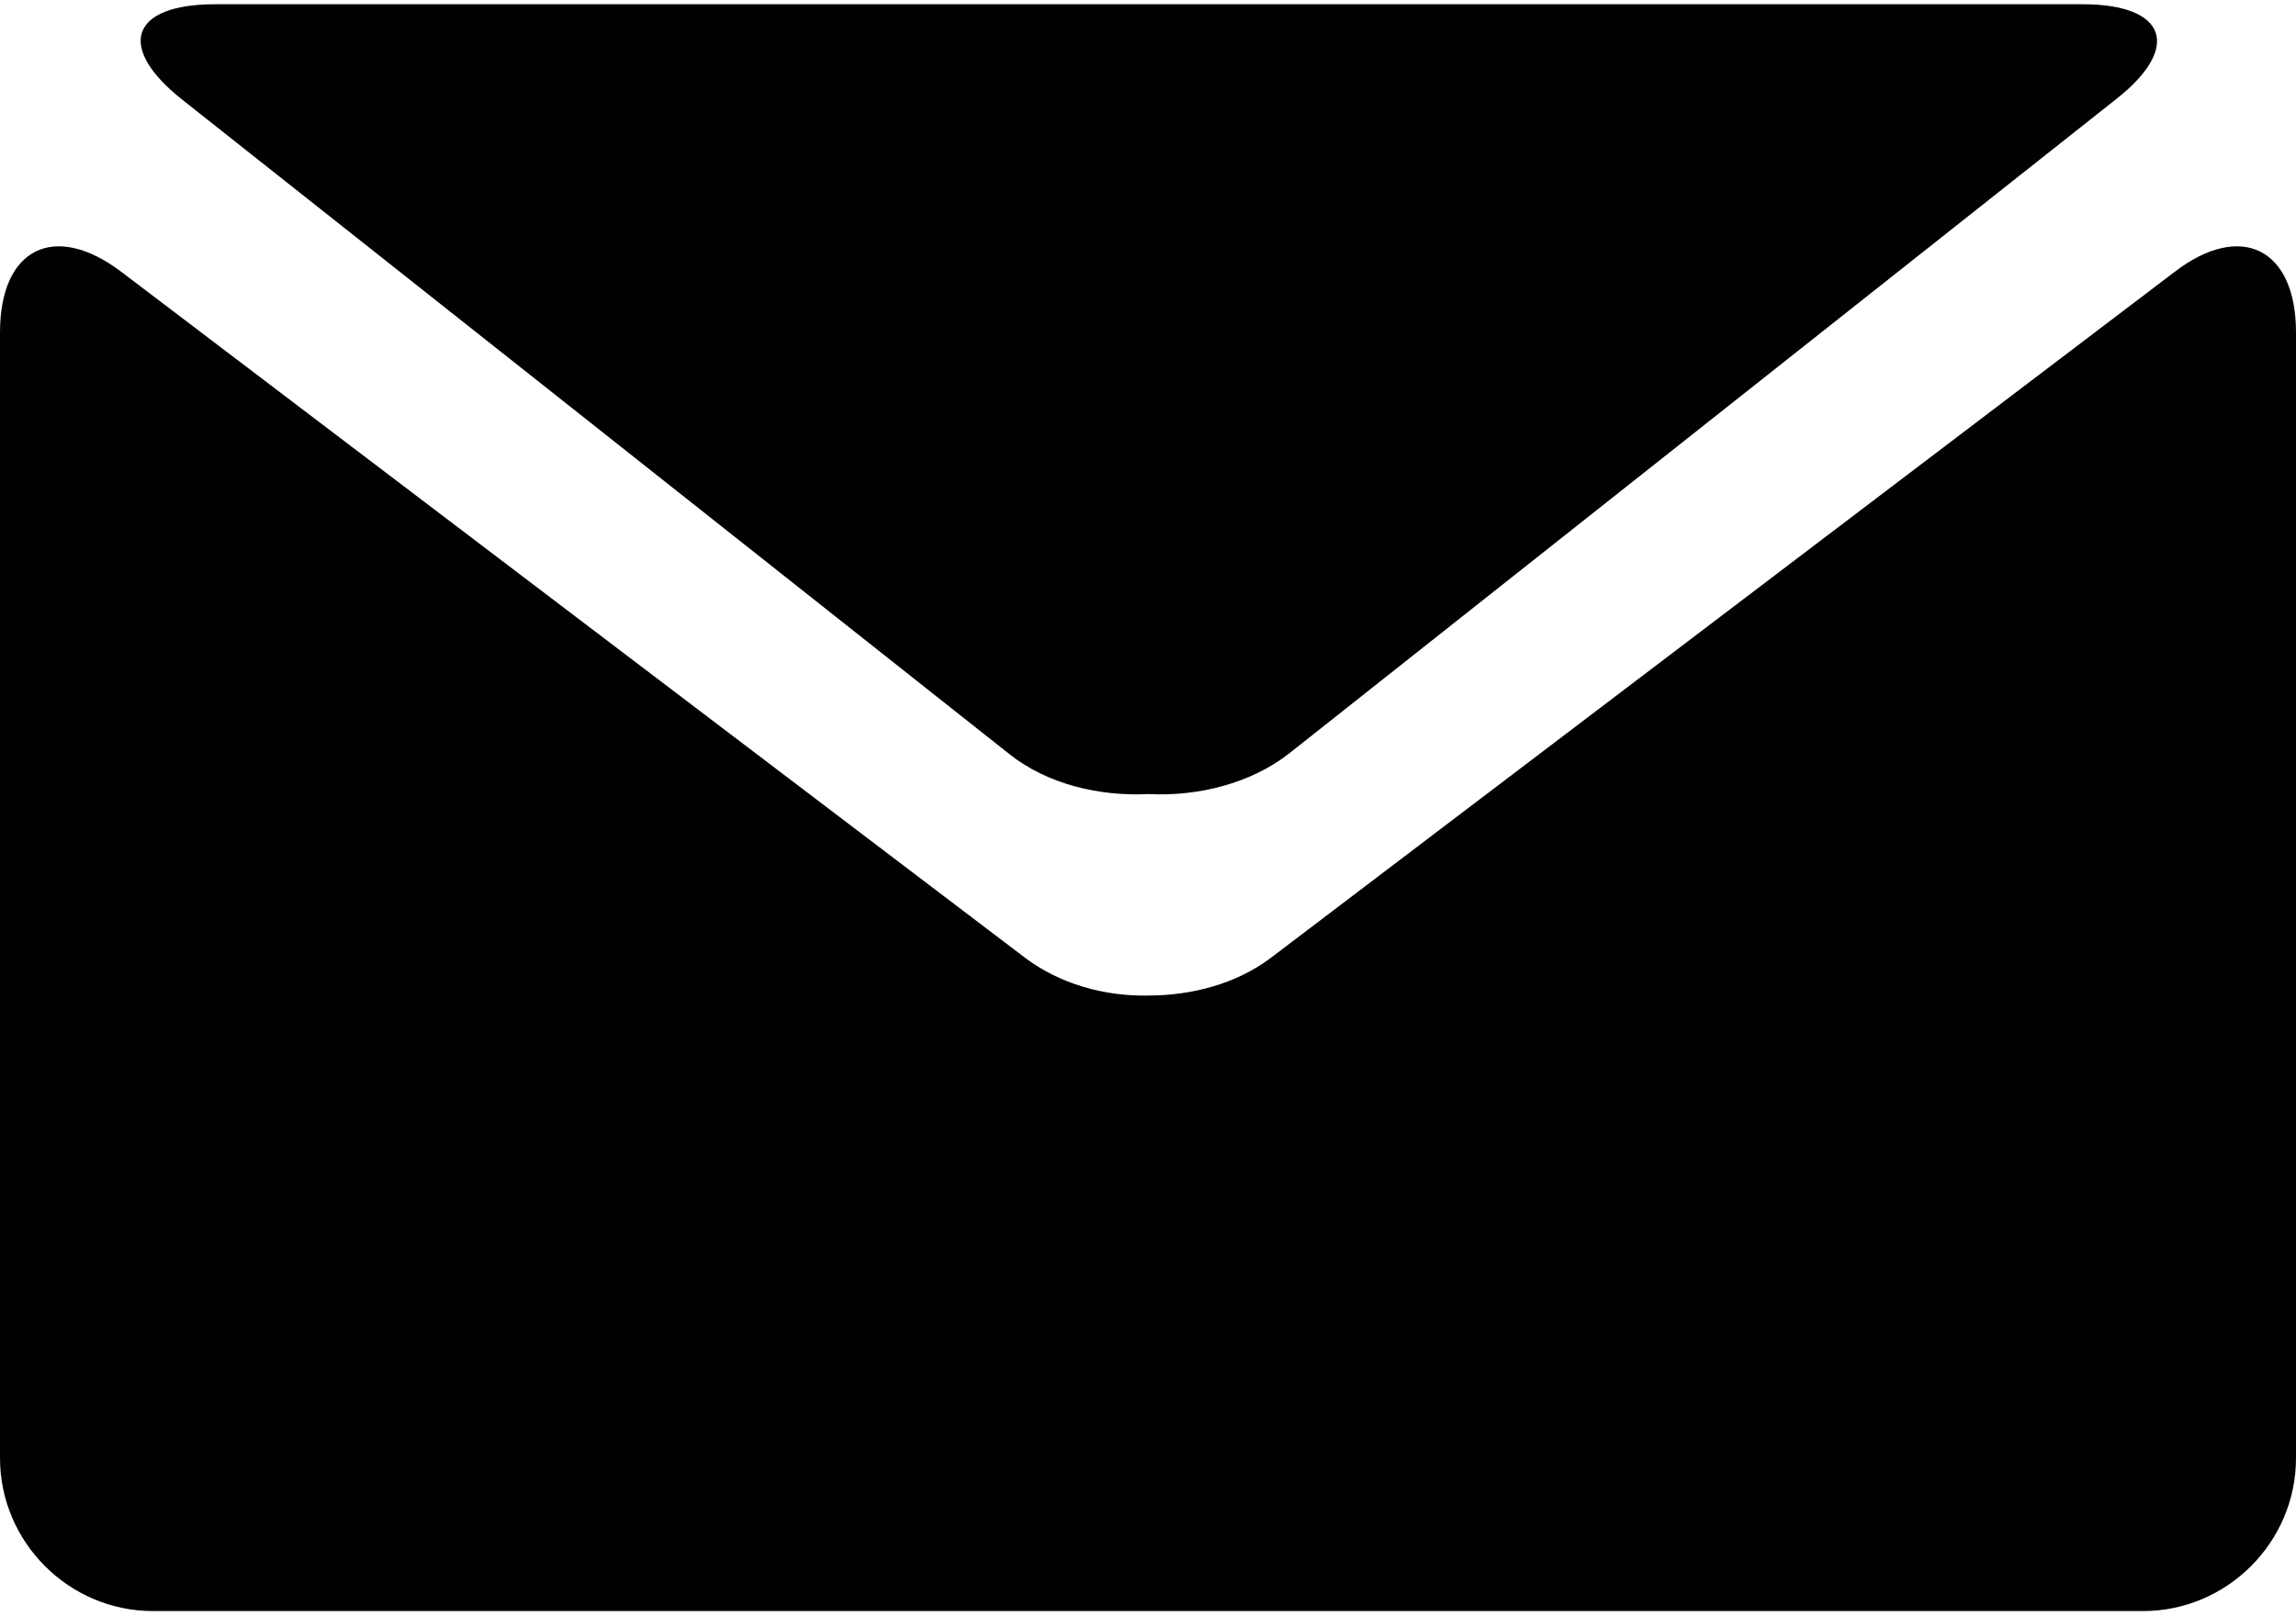
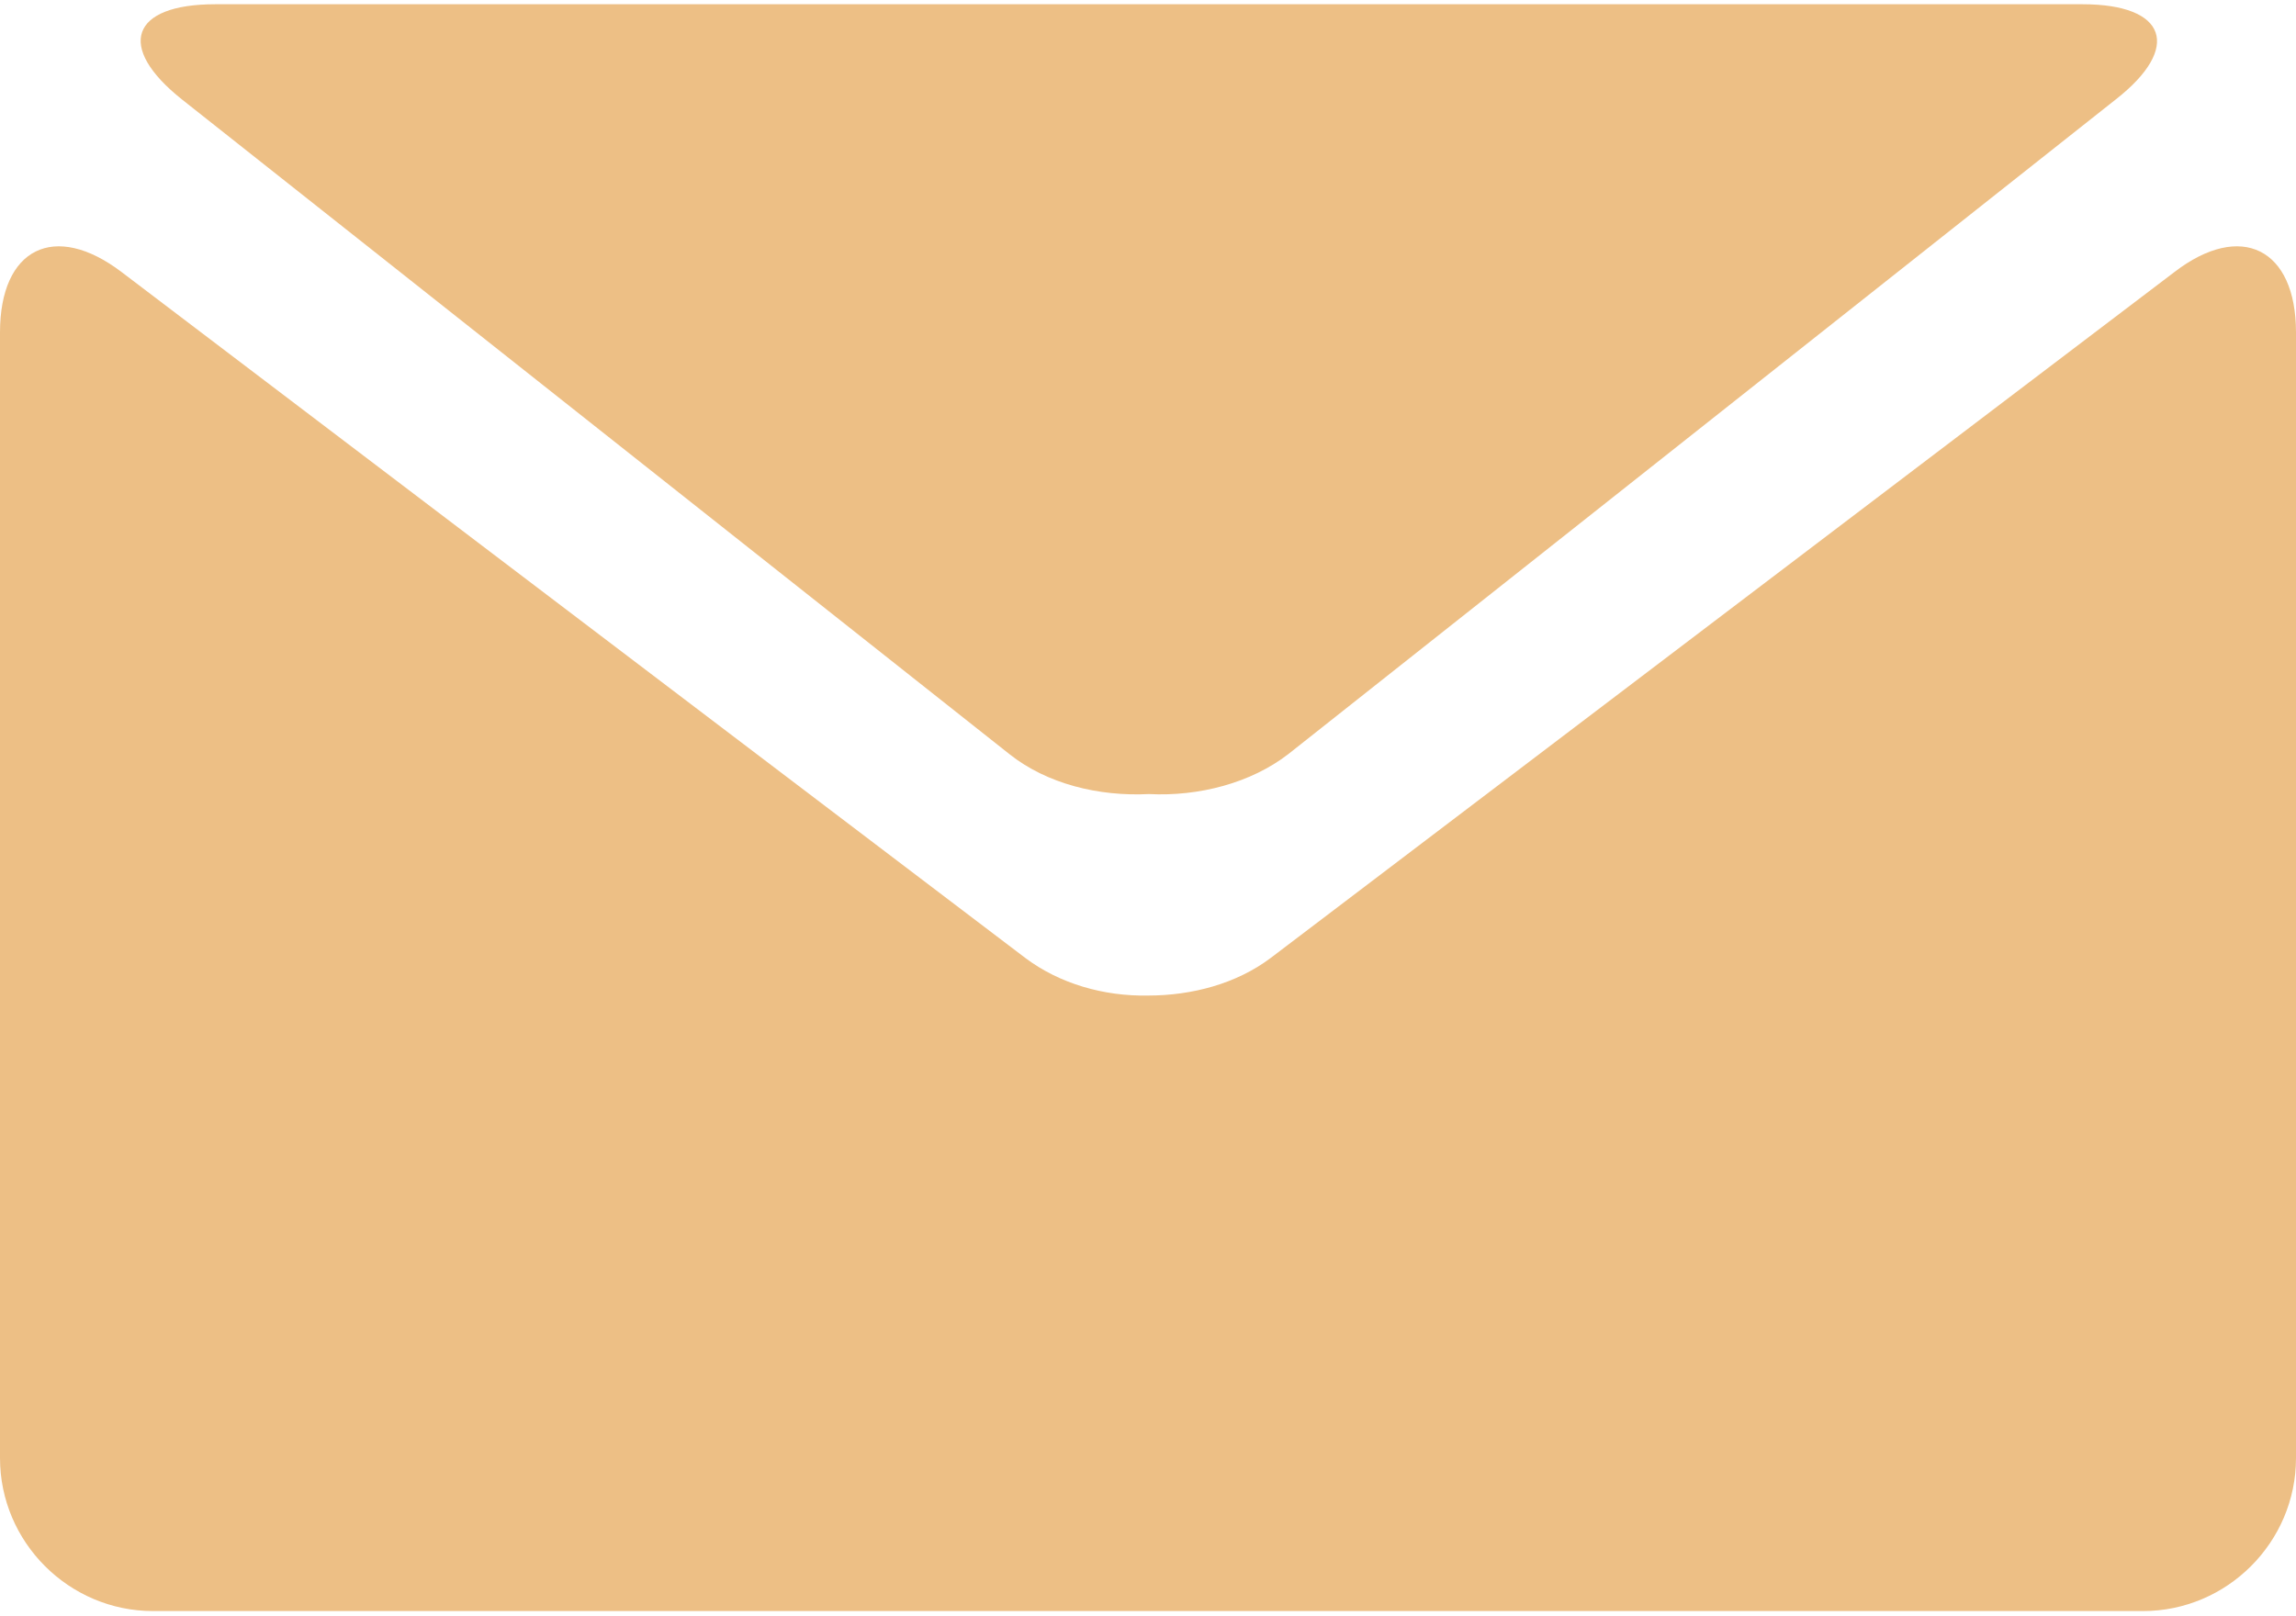
<svg xmlns="http://www.w3.org/2000/svg" viewBox="0 0 27 19" width="27" height="19">
  <defs>
    <clipPath clipPathUnits="userSpaceOnUse" id="cp1">
      <path d="M0,23h27v-27h-27z" />
    </clipPath>
  </defs>
  <style>
		tspan { white-space:pre }
- 		.shp0 { fill: #010002 }
+ 		.shp0 { fill: #EDBF85 }
	</style>
  <g id="Mask Group 22" clip-path="url(#cp1)">
    <g id="black-envelope">
      <g id="Group 51">
        <path id="Path 63" class="shp0" d="M2.14,1.17l9.73,7.7c0.44,0.35 1.05,0.5 1.64,0.47c0.59,0.03 1.2,-0.13 1.64,-0.47l9.73,-7.7c0.78,-0.61 0.6,-1.12 -0.39,-1.12h-10.98h-10.98c-0.99,0 -1.17,0.5 -0.39,1.12z" />
        <path id="Path 64" class="shp0" d="M25.57,3.2l-10.63,8.07c-0.4,0.3 -0.92,0.44 -1.44,0.44c-0.52,0.01 -1.04,-0.14 -1.44,-0.44l-10.63,-8.07c-0.79,-0.6 -1.43,-0.28 -1.43,0.71v13.24c0,0.99 0.81,1.8 1.8,1.8h11.7h11.7c0.99,0 1.8,-0.81 1.8,-1.8v-13.24c0,-0.99 -0.65,-1.31 -1.43,-0.71z" />
      </g>
    </g>
  </g>
</svg>
